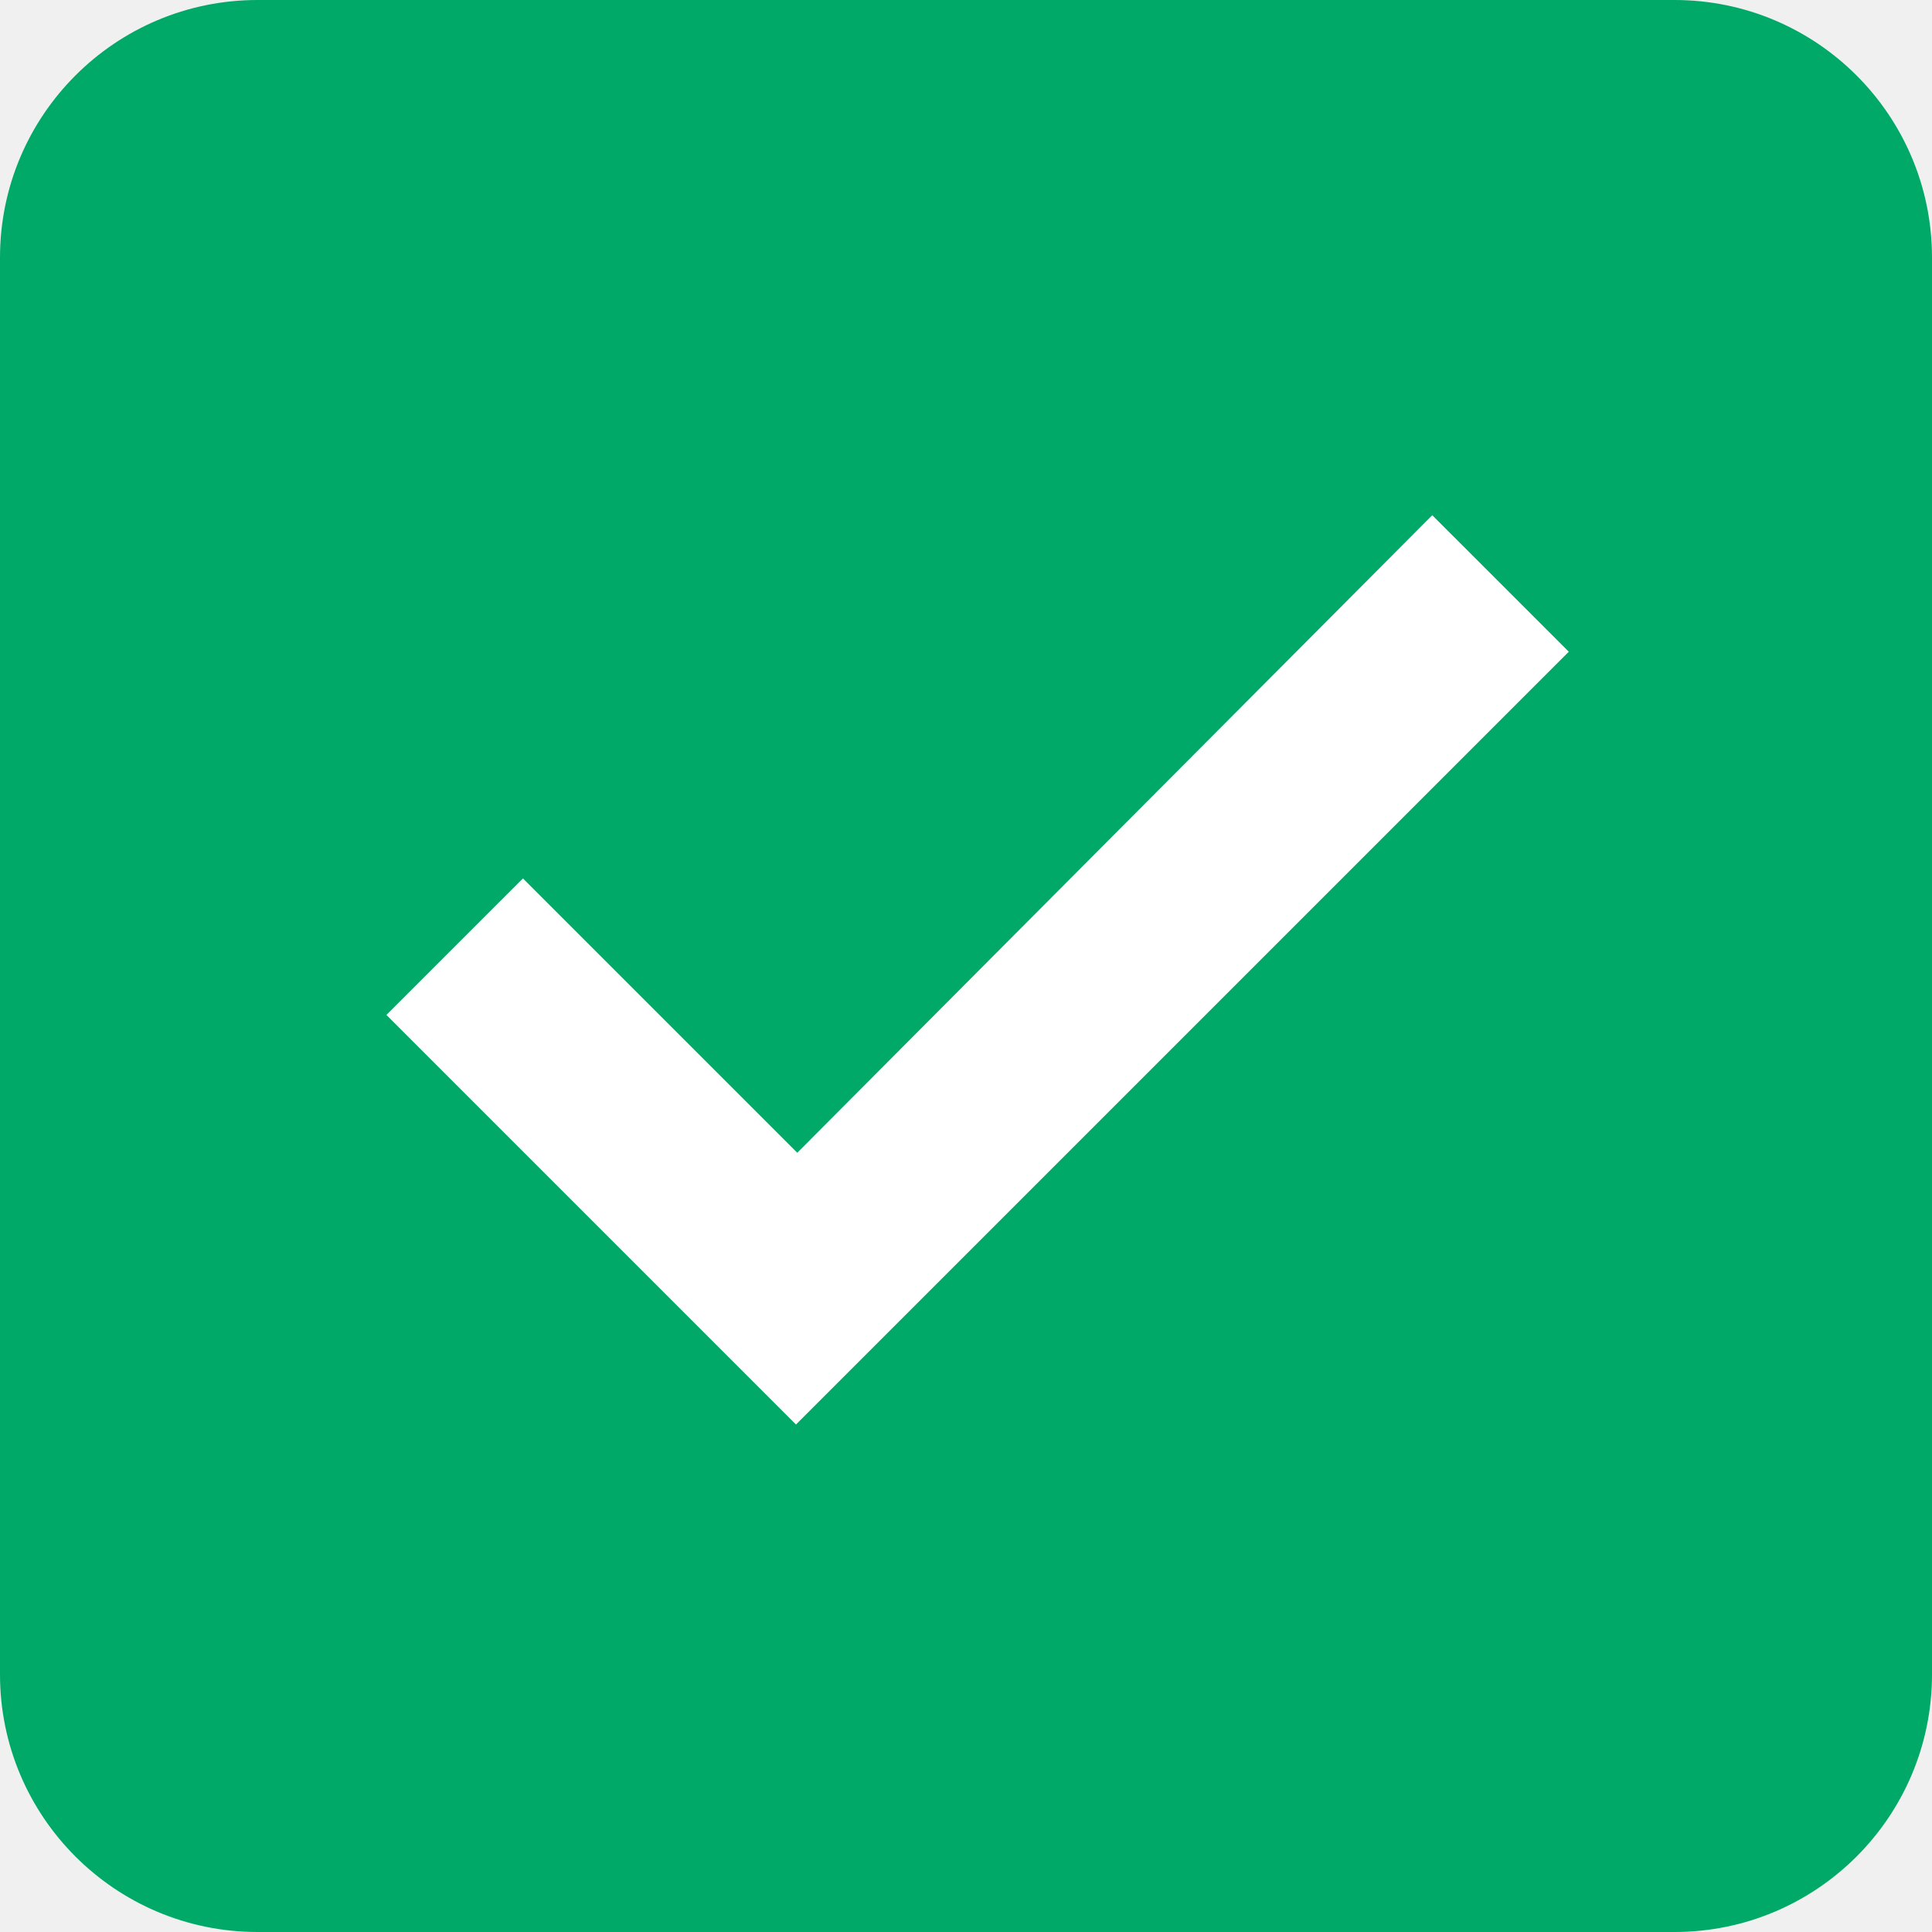
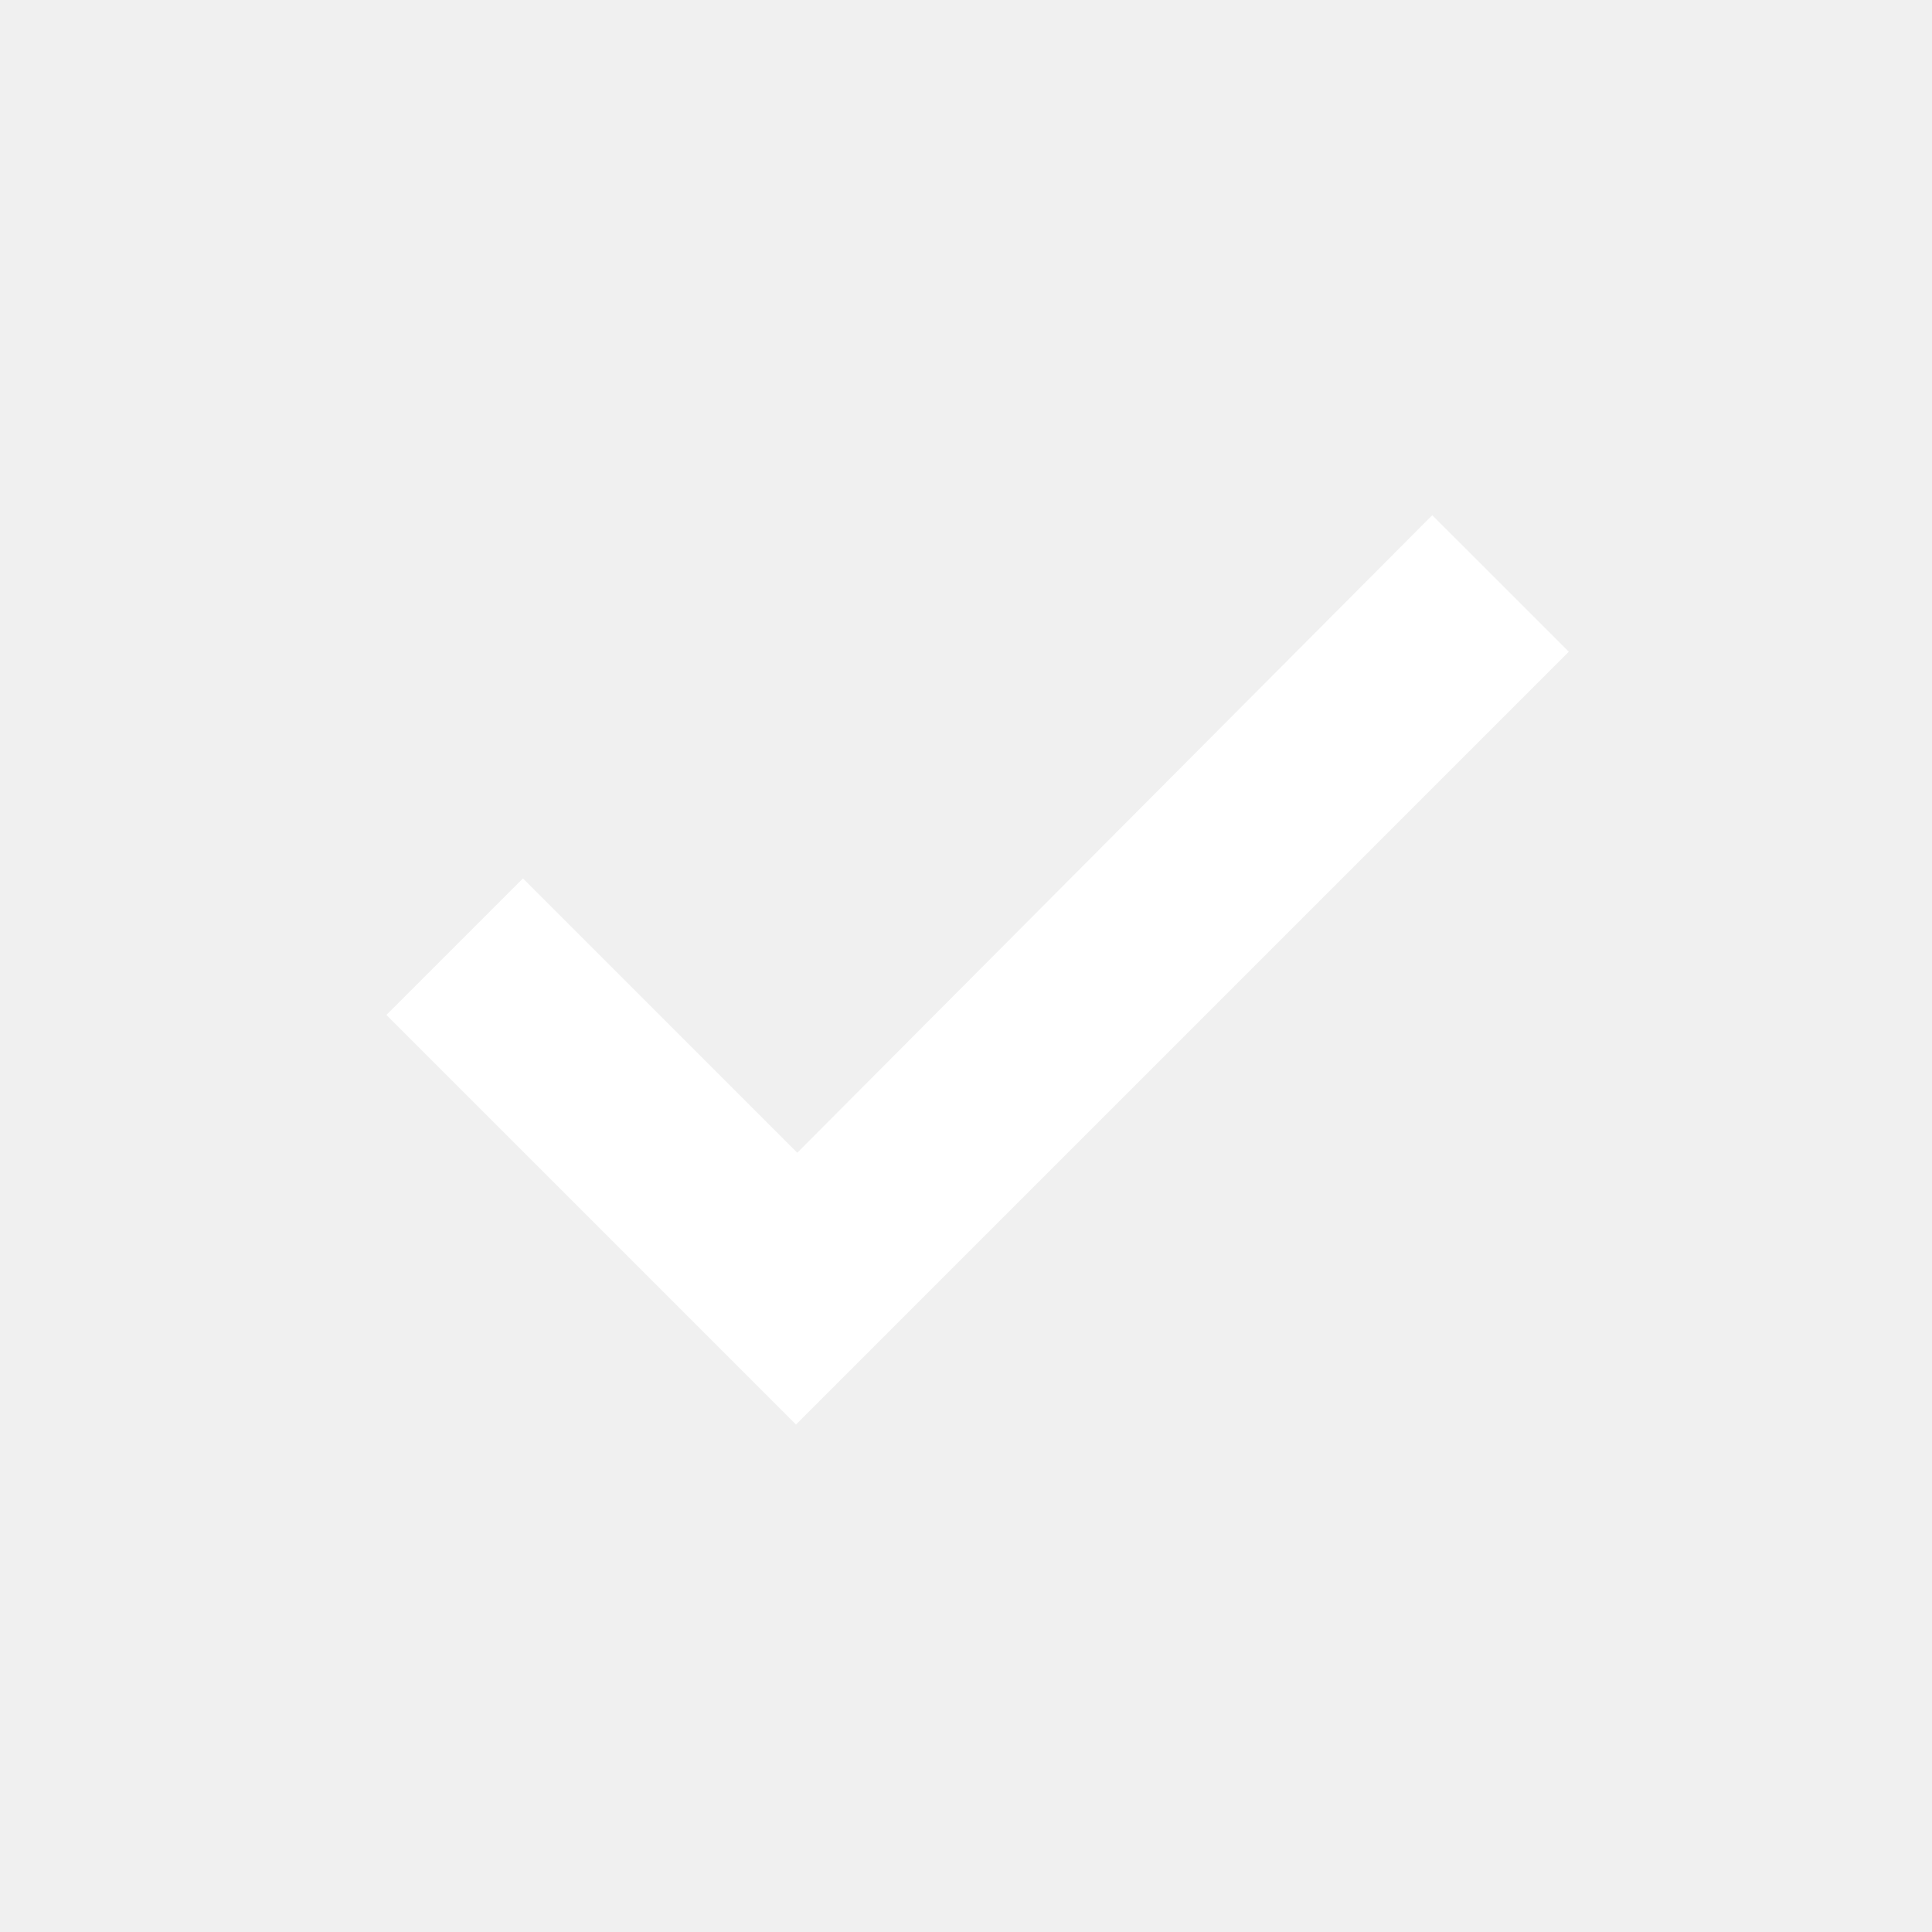
<svg xmlns="http://www.w3.org/2000/svg" width="15px" height="15px" viewBox="0 0 15 15" version="1.1">
  <defs />
  <g id="Page-1" stroke="none" stroke-width="1" fill="none" fill-rule="evenodd">
    <g id="Styleguide---Icons" transform="translate(-1323, -395)">
      <g id="icon-checkbox-done" transform="translate(1323, 395)">
-         <rect id="Rectangle-657" fill="#00A967" x="0" y="0" width="15" height="15" rx="2" />
        <path d="M4.06,6.82 L3,7.88 L6.18,11.06 L12.18,5.06 L11.12,4 L6.19,8.95 L4.06,6.82 Z" id="Path" fill="#FFFFFF" />
      </g>
    </g>
  </g>
</svg>
